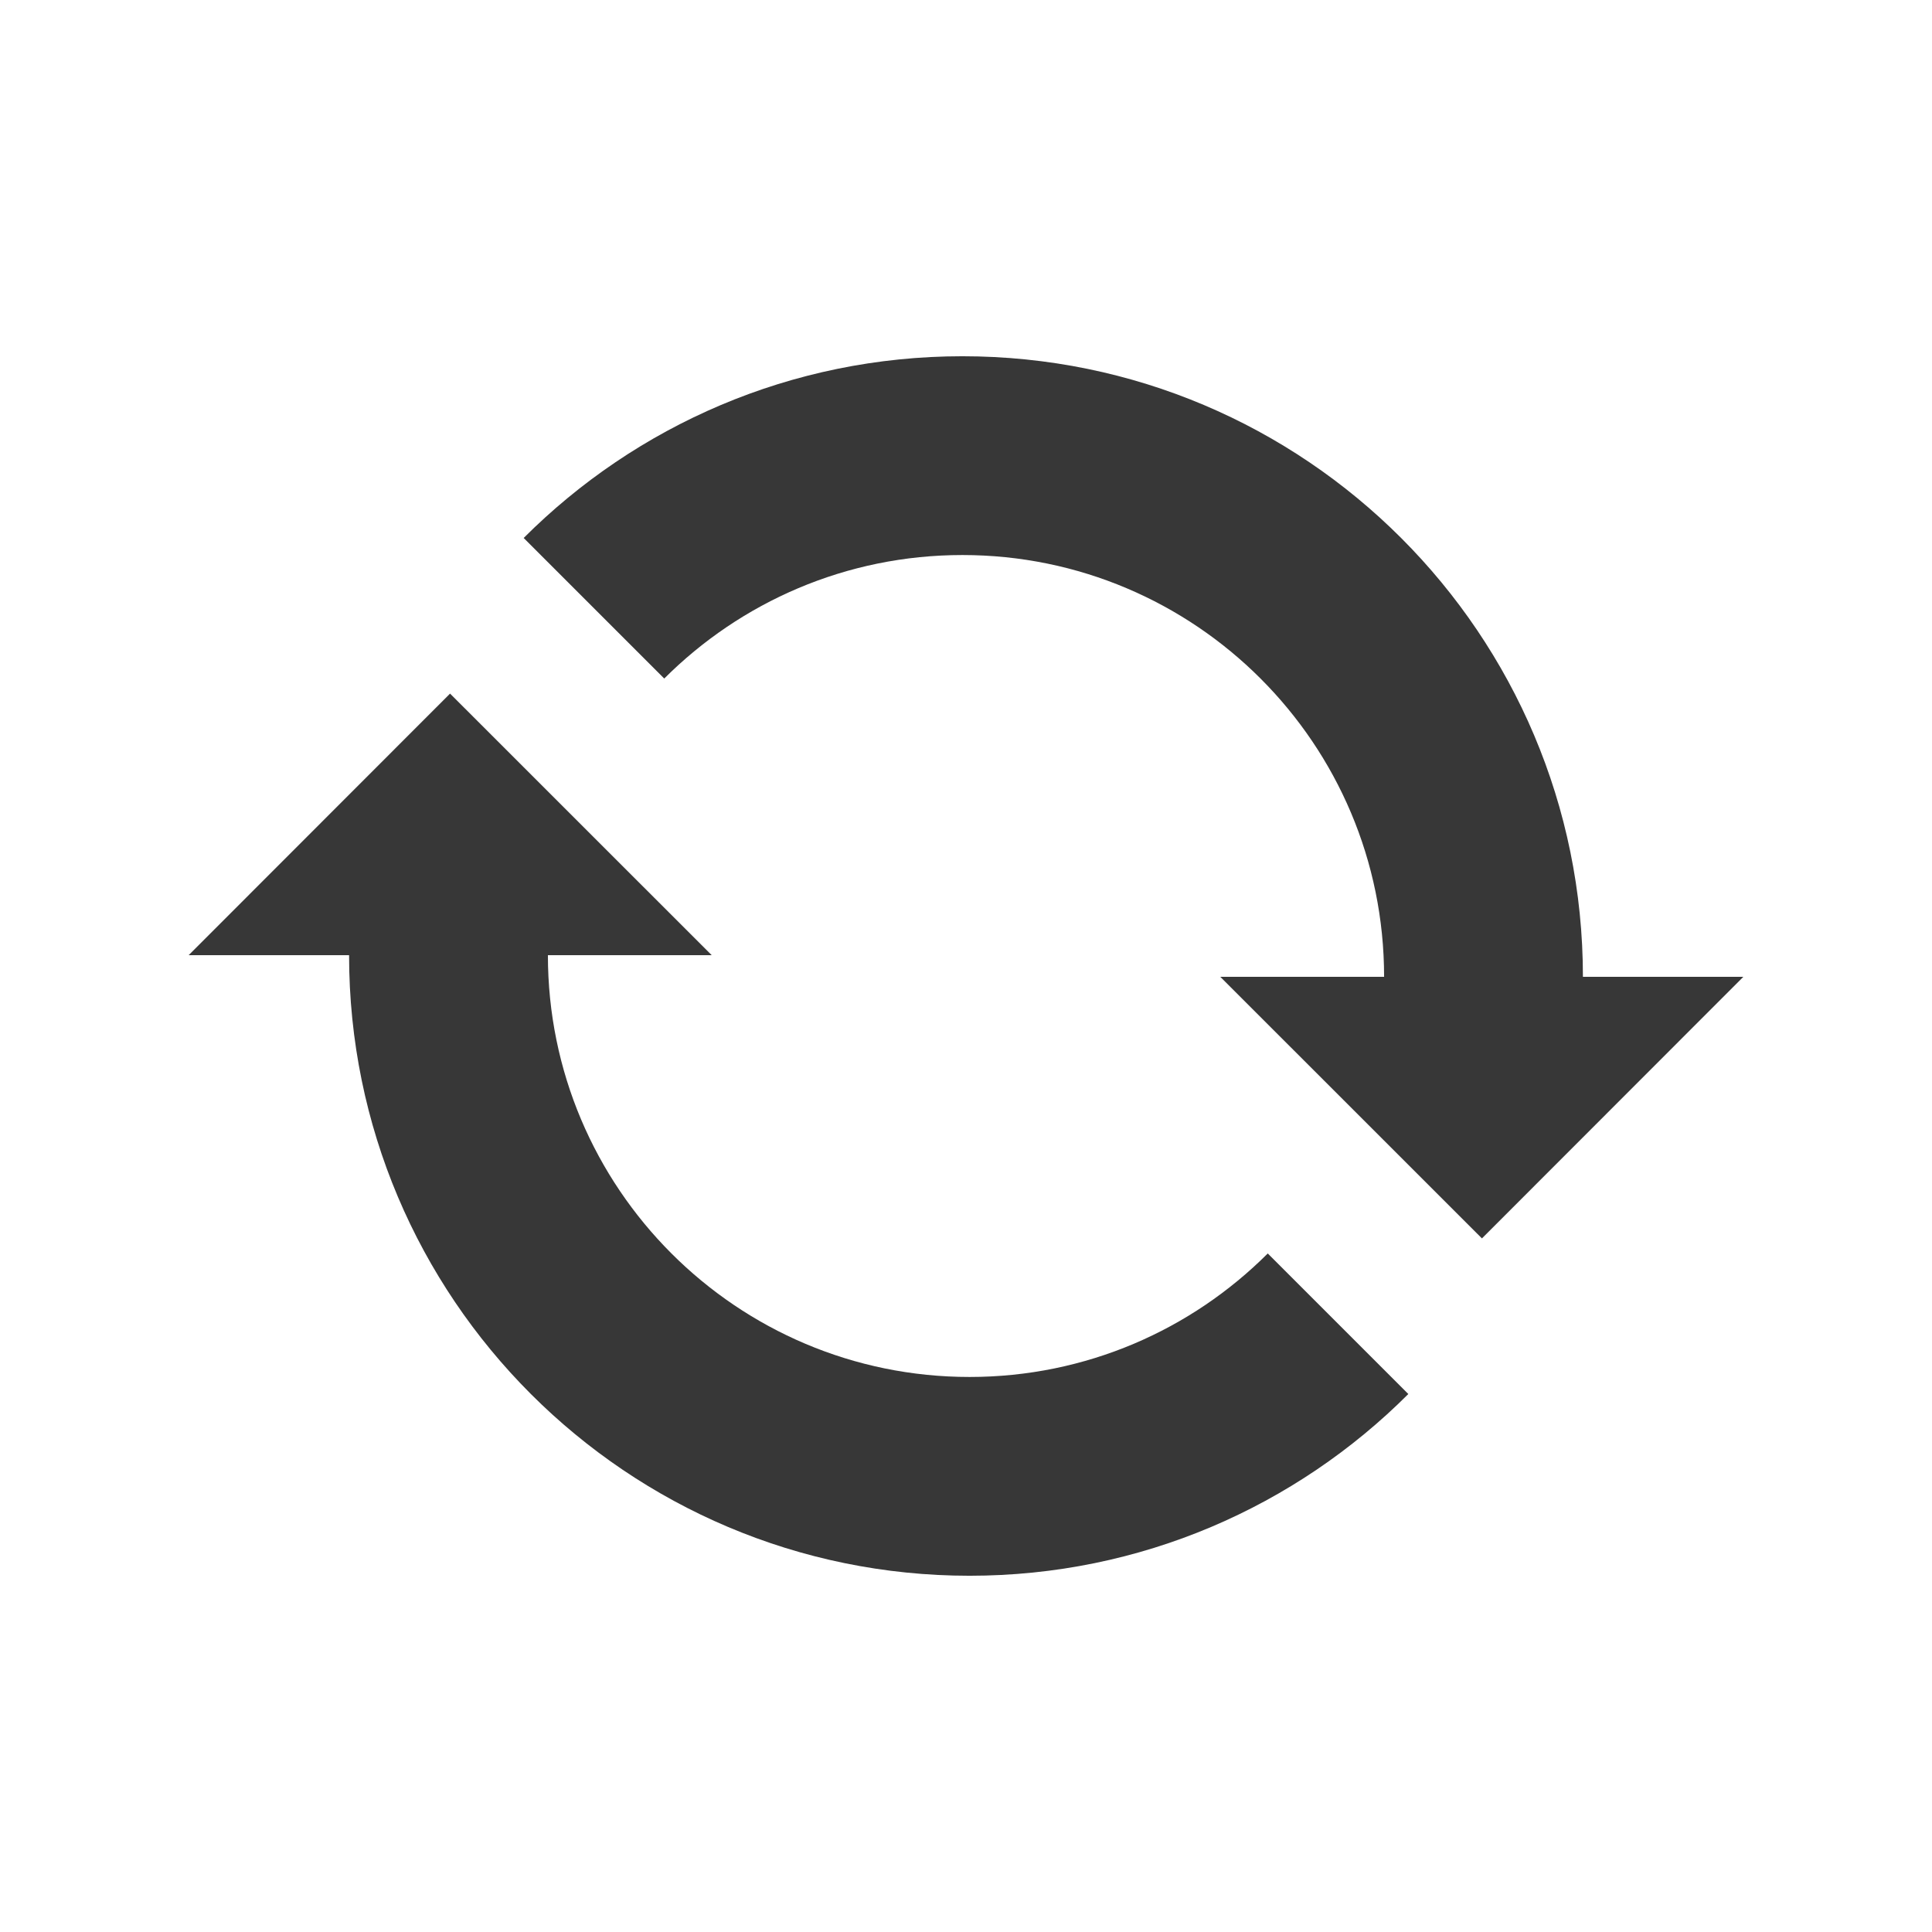
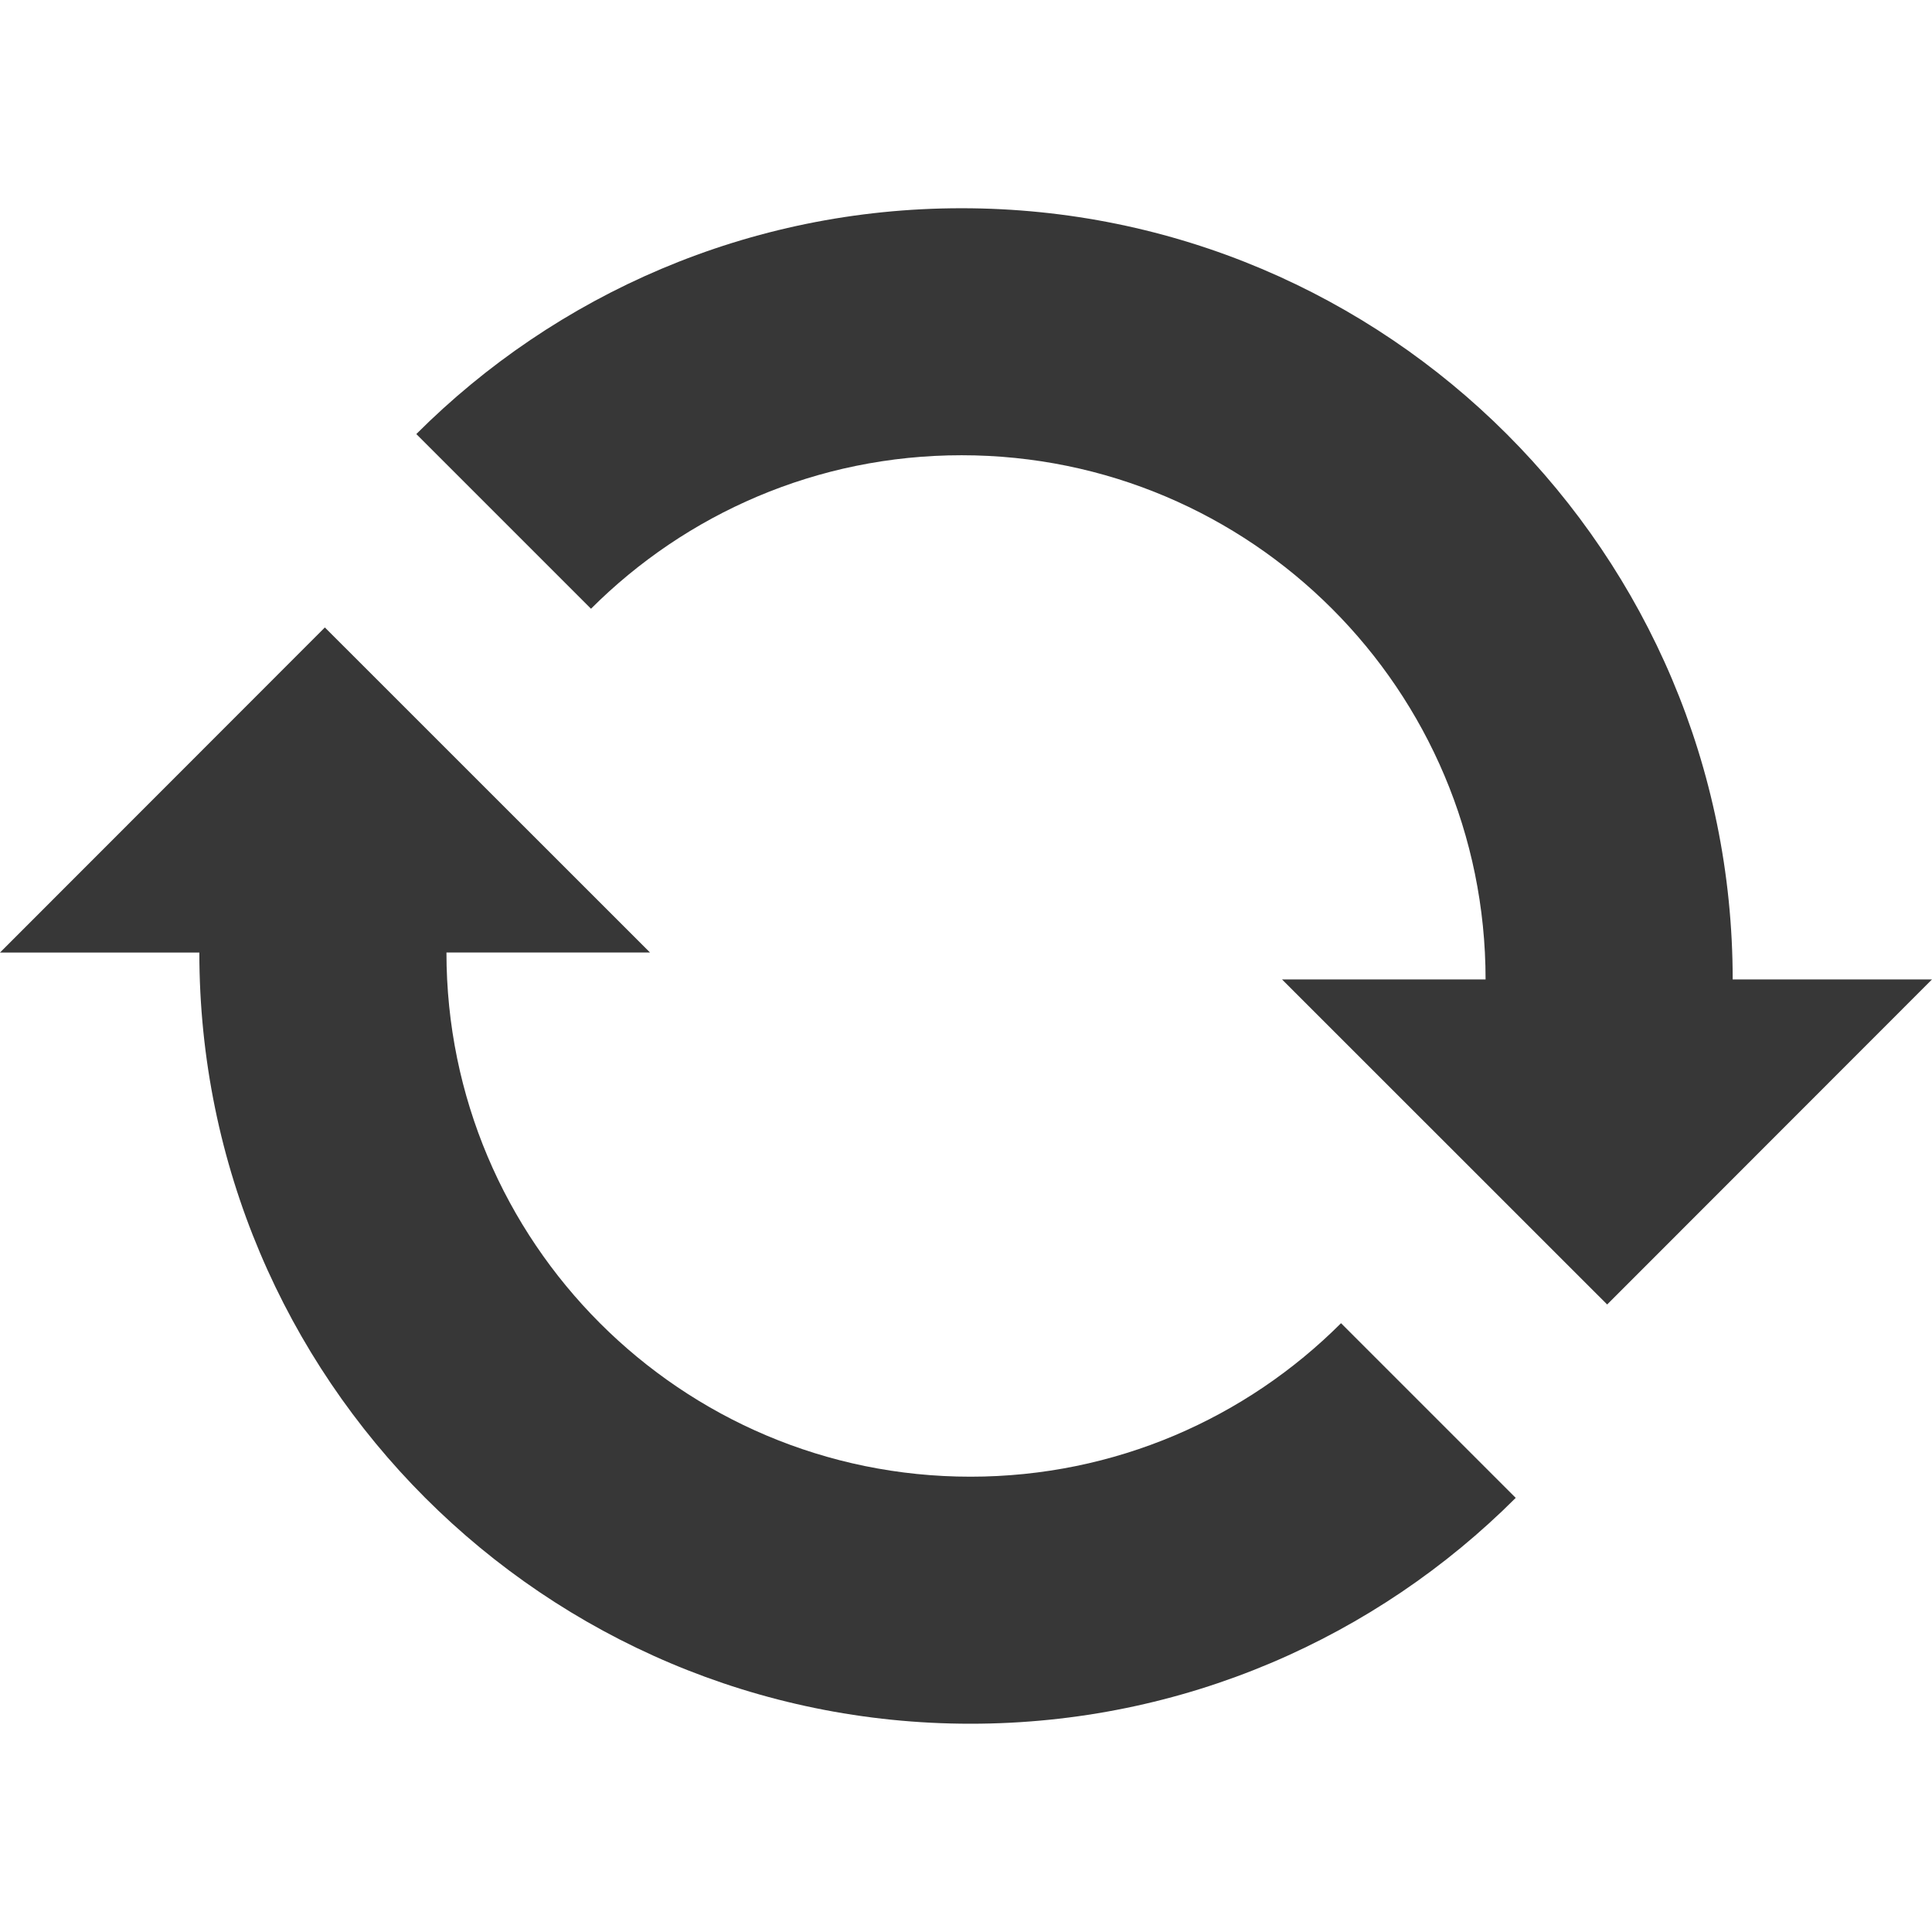
- <svg xmlns="http://www.w3.org/2000/svg" version="1.1" id="Layer_1" x="0" y="0" width="512" height="512" viewBox="0" enable-background="new 0 0 512 512" xml:space="preserve">
-   <path id="refresh-3-icon" fill="#373737" d="M255.05 94.41c90.82 0 164.44 73.64 164.44 164.46 0 0.01 0-0.01 0 0H462l-69.27 69.32 -69.34-69.32H366.8c0-0.02 0 0.02 0 0 0-61.72-50.03-111.78-111.75-111.78 -30.86 0-58.79 12.51-79.02 32.73l-37.25-37.25C168.53 112.82 209.64 94.41 255.05 94.41zM50 253.13h42.51c0 0.01 0-0.01 0 0 0 90.82 73.63 164.46 164.44 164.46 45.4 0 86.51-18.4 116.27-48.16l-37.25-37.25c-20.22 20.22-48.16 32.73-79.02 32.73 -61.72 0-111.75-50.06-111.75-111.78 0-0.02 0 0.02 0 0h43.41l-69.34-69.32L50 253.13 50 253.13z" />
+ <svg xmlns="http://www.w3.org/2000/svg" version="1.1" id="Layer_1" x="0px" y="0px" width="60px" height="60px" viewBox="226 226 60 60" enable-background="new 226 226 60 60" xml:space="preserve">
+   <path id="refresh-3-icon" fill="#373737" d="M255.862,232.467c13.226,0,23.948,10.724,23.948,23.95c0,0.001,0-0.001,0,0H286  l-10.088,10.095l-10.098-10.095h6.322c0-0.003,0,0.003,0,0c0-8.988-7.286-16.279-16.274-16.279c-4.494,0-8.562,1.822-11.508,4.767  l-5.425-5.425C243.262,235.149,249.249,232.467,255.862,232.467z M226,255.582h6.191c0,0.001,0-0.001,0,0  c0,13.226,10.723,23.95,23.948,23.95c6.612,0,12.599-2.68,16.933-7.014l-5.425-5.425c-2.945,2.945-7.014,4.767-11.508,4.767  c-8.988,0-16.274-7.29-16.274-16.279c0-0.003,0,0.003,0,0h6.322l-10.098-10.095L226,255.582L226,255.582z" />
</svg>
